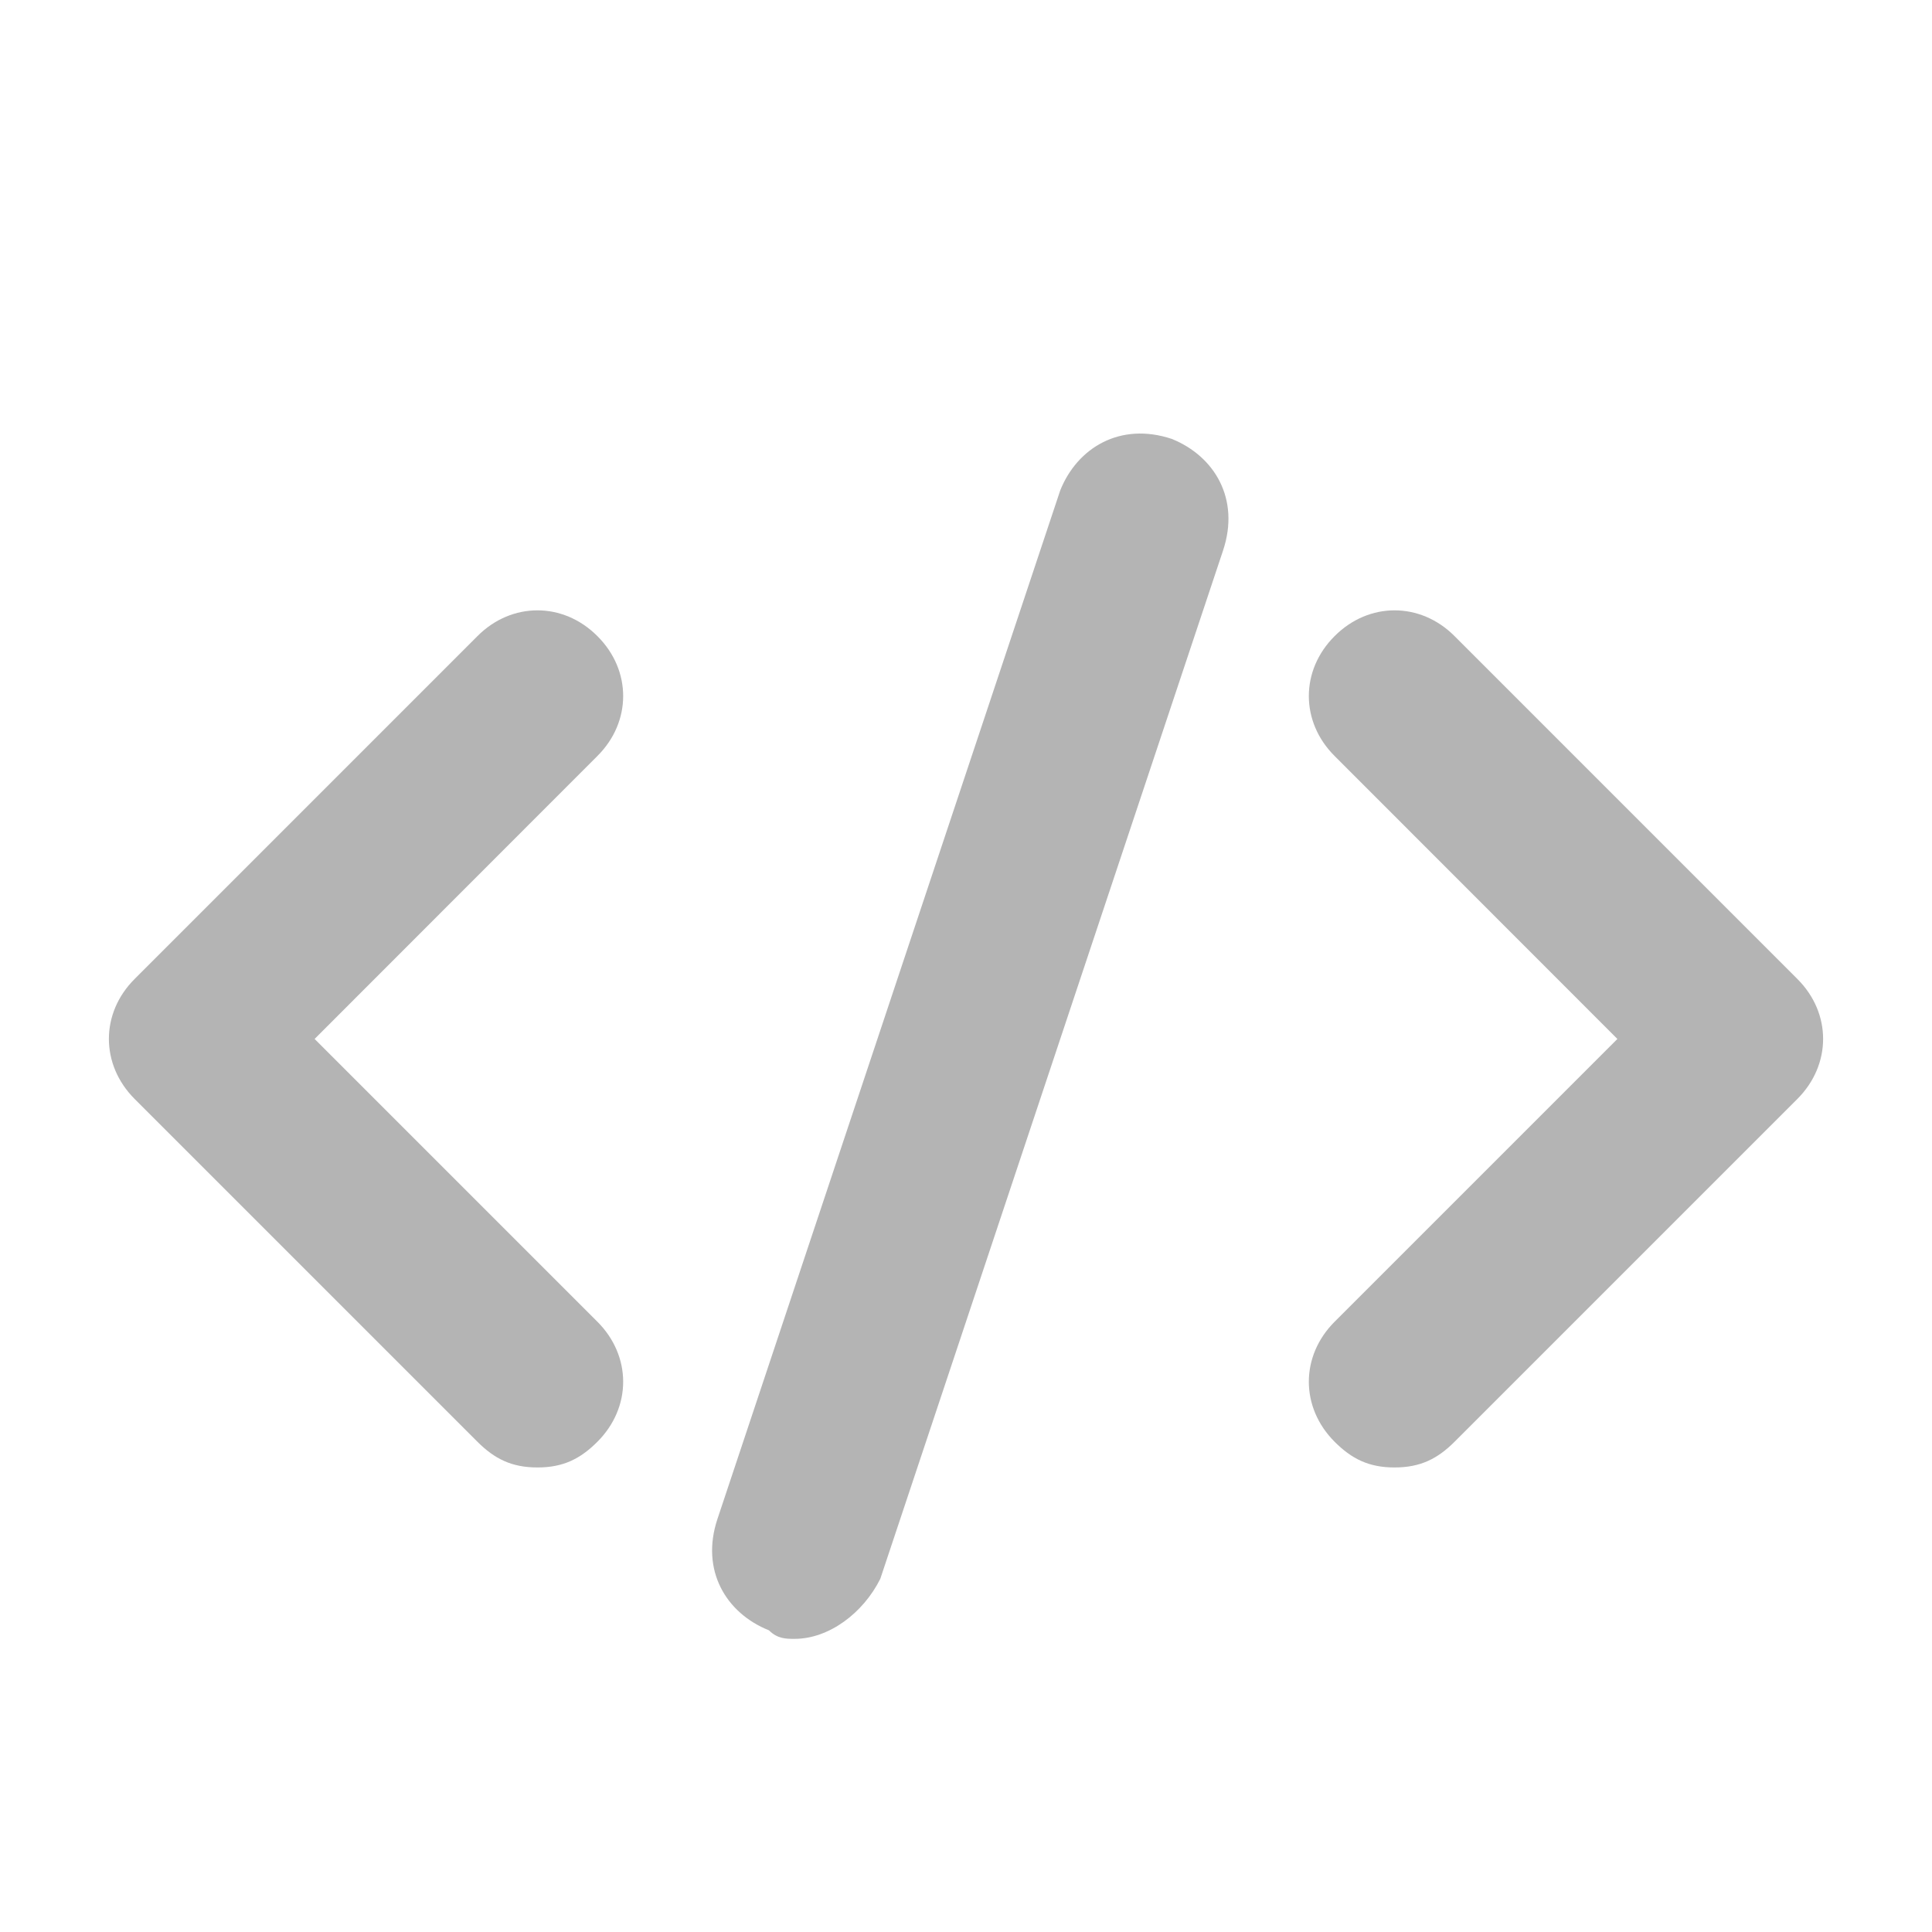
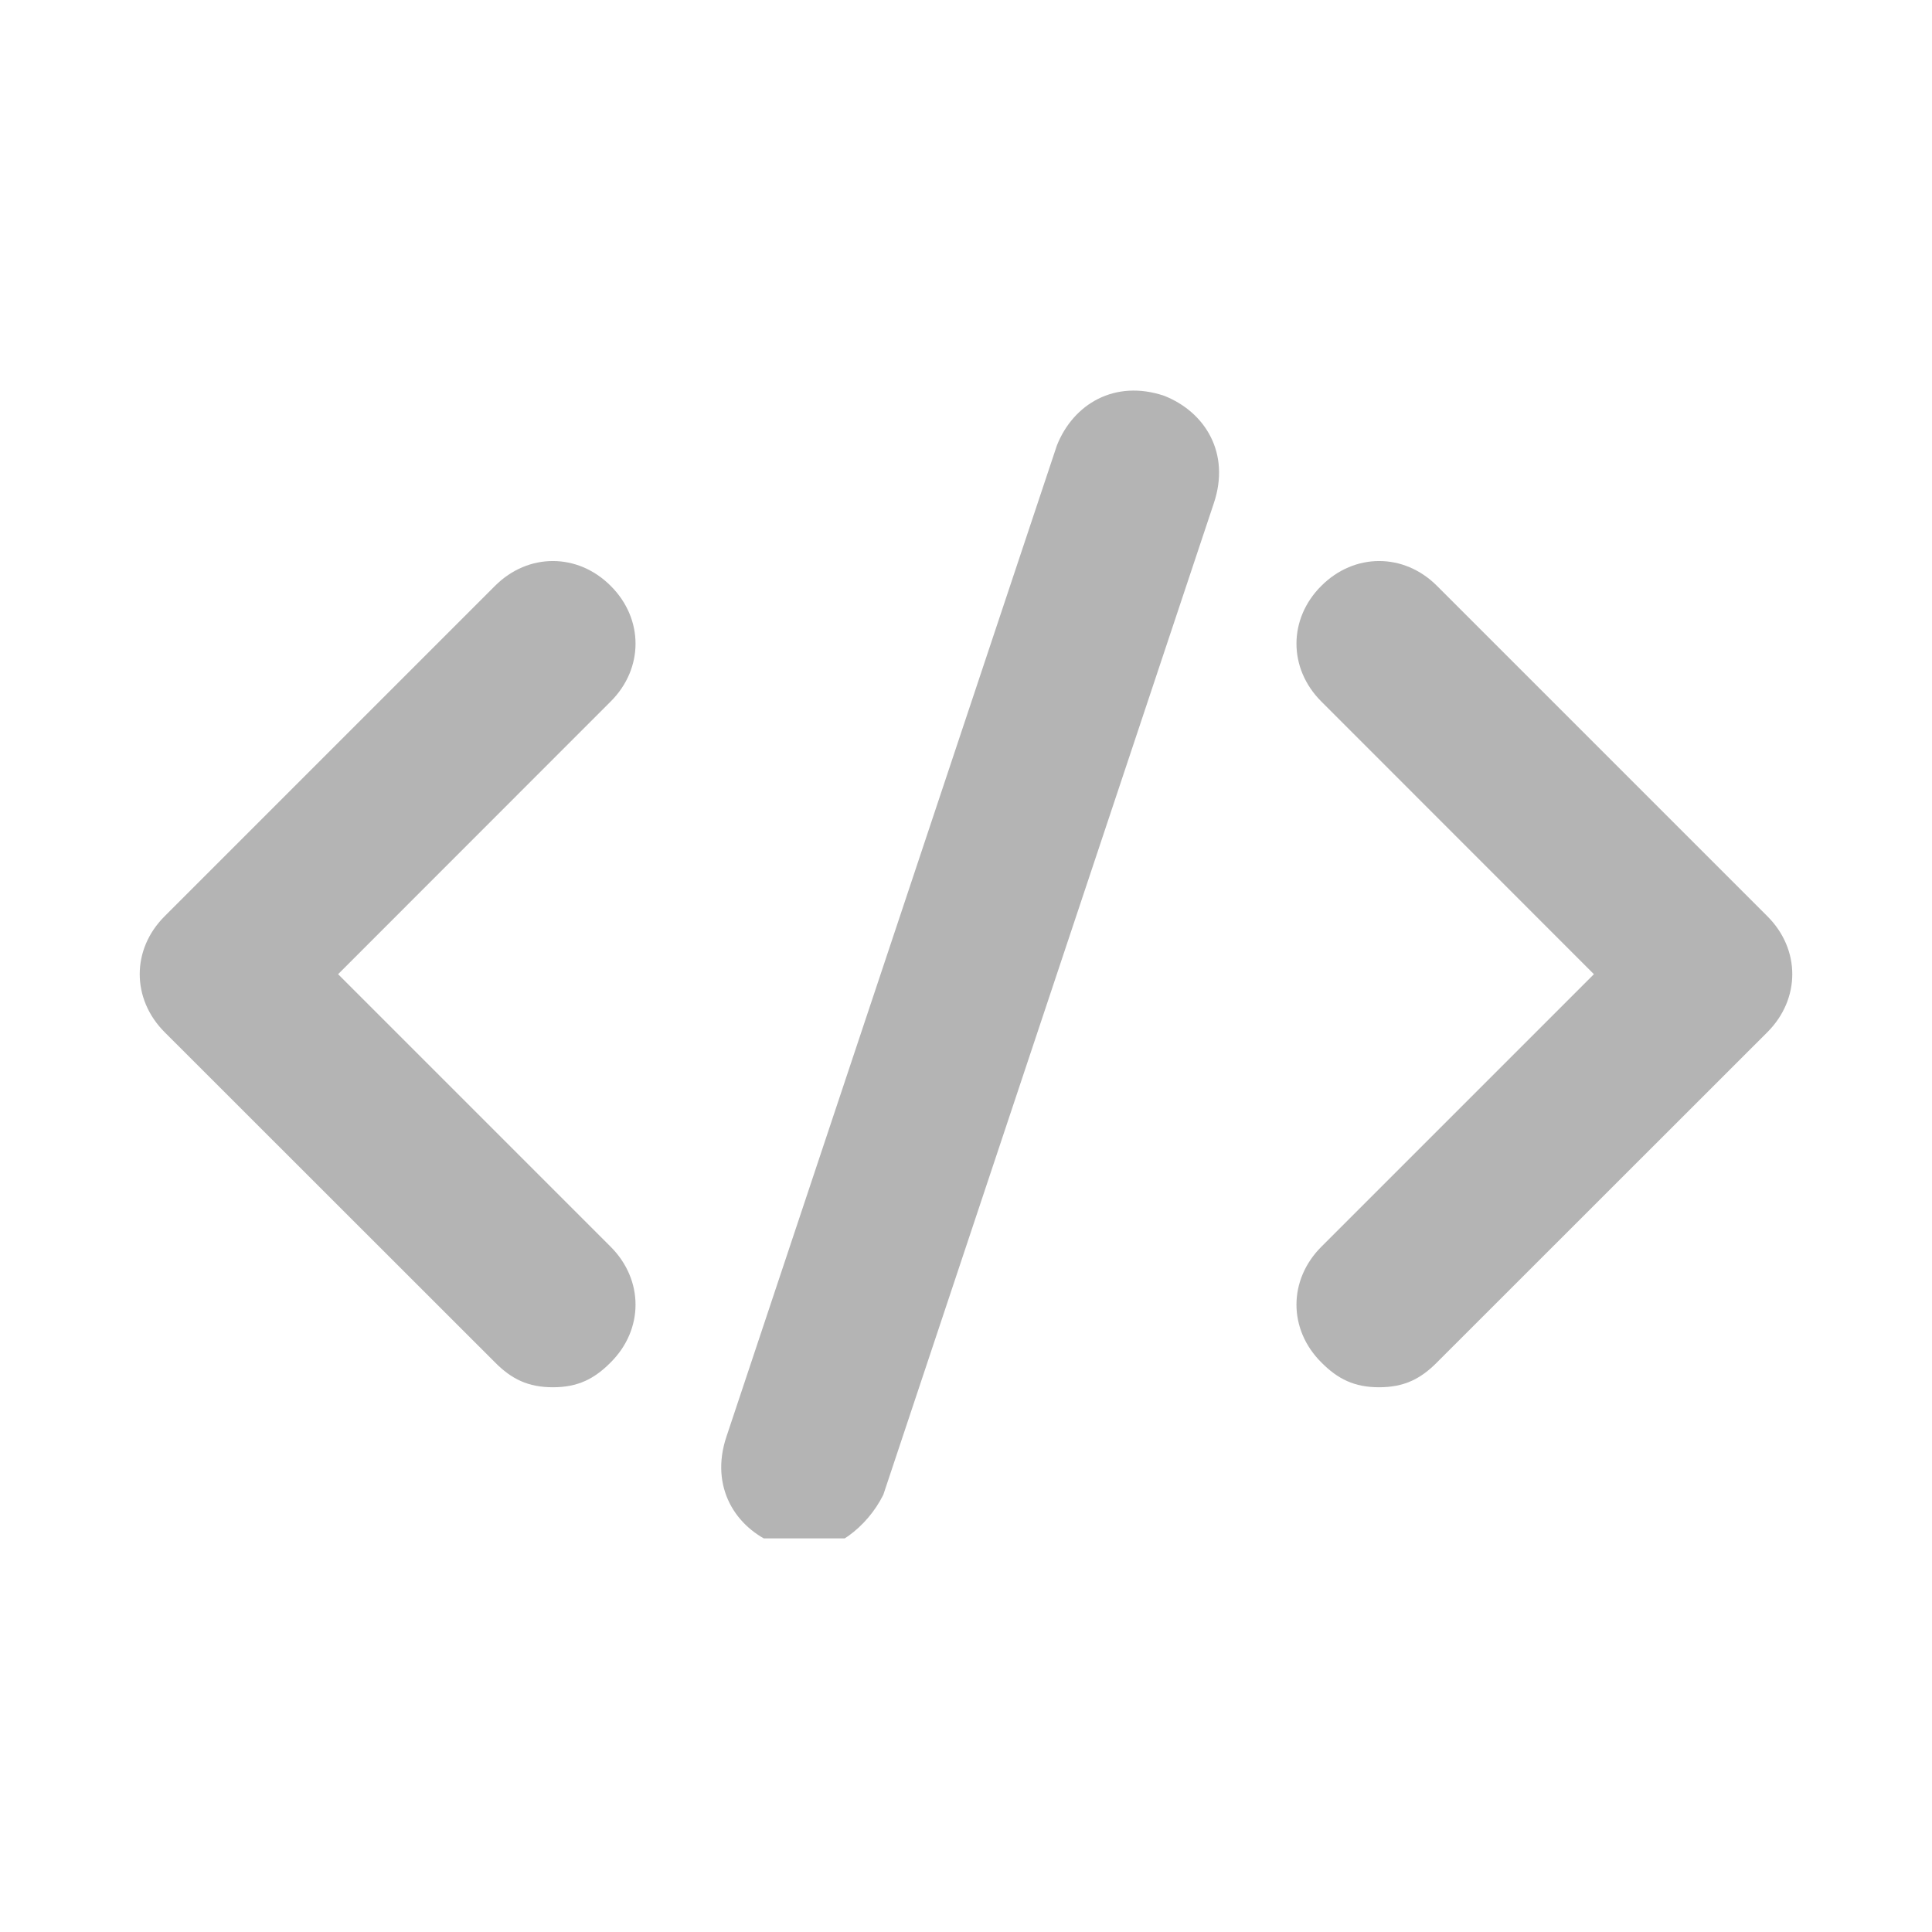
<svg xmlns="http://www.w3.org/2000/svg" width="60" zoomAndPan="magnify" viewBox="0 0 45 45" height="60" preserveAspectRatio="xMidYMid meet" version="1.0">
  <defs>
-     <clipPath id="fcd50d7361">
-       <path d="M 21.883 21.266 L 23 21.266 L 23 22.766 L 21.883 22.766 Z M 21.883 21.266 " clip-rule="nonzero" />
+     <clipPath id="85b1994668">
+       <path d="M 30 13 L 41.977 13 L 41.977 33 L 30 33 Z M 30 13 " clip-rule="nonzero" />
    </clipPath>
-     <clipPath id="3c7f40ddf1">
-       <path d="M 22 22 L 23.383 22 L 23.383 22.766 L 22 22.766 Z M 22 22 " clip-rule="nonzero" />
-     </clipPath>
-     <clipPath id="1c51d71f8b">
-       <path d="M 2.25 14 L 15 14 L 15 35 L 2.25 35 Z M 2.25 14 " clip-rule="nonzero" />
-     </clipPath>
-     <clipPath id="2cca2a2017">
-       <path d="M 30 14 L 42.75 14 L 42.75 35 L 30 35 Z M 30 14 " clip-rule="nonzero" />
-     </clipPath>
-     <clipPath id="44f1b29312">
-       <path d="M 16 10 L 29 10 L 29 38.324 L 16 38.324 Z M 16 10 " clip-rule="nonzero" />
+     <clipPath id="eb09aa5631">
+       <path d="M 16 9 L 29 9 L 29 35.832 L 16 35.832 Z M 16 9 " clip-rule="nonzero" />
    </clipPath>
  </defs>
-   <g clip-path="url(#fcd50d7361)">
-     <path fill="#ff5757" d="M 22.391 22.246 C 22.312 22.246 22.238 22.23 22.168 22.191 C 22.102 22.156 22.043 22.105 22 22.039 C 21.957 21.973 21.93 21.902 21.922 21.824 C 21.914 21.746 21.926 21.672 21.957 21.598 C 21.988 21.527 22.031 21.465 22.094 21.414 C 22.152 21.363 22.223 21.332 22.301 21.316 C 22.375 21.301 22.453 21.305 22.527 21.328 C 22.602 21.352 22.668 21.391 22.723 21.445 C 22.871 21.594 22.906 21.766 22.824 21.957 C 22.746 22.152 22.602 22.246 22.391 22.246 Z M 22.391 21.41 C 22.27 21.41 22.172 21.461 22.098 21.555 C 22.027 21.648 22.004 21.758 22.035 21.871 C 22.066 21.988 22.137 22.07 22.25 22.117 C 22.359 22.164 22.469 22.156 22.574 22.094 C 22.676 22.035 22.738 21.945 22.754 21.824 C 22.77 21.707 22.734 21.605 22.648 21.52 C 22.578 21.449 22.492 21.41 22.391 21.41 Z M 22.391 21.41 " fill-opacity="1" fill-rule="nonzero" />
+   <path fill="#b4b4b4" d="M 12.879 32.312 C 12.301 32.312 11.914 32.121 11.531 31.734 L 3.832 24.039 C 3.062 23.266 3.062 22.113 3.832 21.344 L 11.531 13.645 C 12.301 12.875 13.453 12.875 14.223 13.645 C 14.996 14.414 14.996 15.57 14.223 16.34 L 7.875 22.691 L 14.223 29.039 C 14.996 29.812 14.996 30.965 14.223 31.734 C 13.84 32.121 13.453 32.312 12.879 32.312 Z M 12.879 32.312 " fill-opacity="1" fill-rule="nonzero" />
+   <g clip-path="url(#85b1994668)">
+     <path fill="#b4b4b4" d="M 32.121 32.312 C 31.547 32.312 31.16 32.121 30.777 31.734 C 30.004 30.965 30.004 29.812 30.777 29.039 L 37.125 22.691 L 30.777 16.34 C 30.004 15.57 30.004 14.414 30.777 13.645 C 31.547 12.875 32.699 12.875 33.469 13.645 L 41.168 21.344 C 41.938 22.113 41.938 23.266 41.168 24.039 L 33.469 31.734 C 33.086 32.121 32.699 32.312 32.121 32.312 Z M 32.121 32.312 " fill-opacity="1" fill-rule="nonzero" />
  </g>
-   <g clip-path="url(#3c7f40ddf1)">
-     <path fill="#ff5757" d="M 23.055 22.496 C 23.043 22.496 23.031 22.488 23.02 22.48 L 22.648 22.109 C 22.625 22.086 22.625 22.062 22.648 22.035 C 22.676 22.012 22.699 22.012 22.723 22.035 L 23.094 22.406 C 23.109 22.422 23.113 22.441 23.105 22.465 C 23.094 22.484 23.078 22.496 23.055 22.496 Z M 23.055 22.496 " fill-opacity="1" fill-rule="nonzero" />
-   </g>
-   <g clip-path="url(#1c51d71f8b)">
-     <path fill="#b4b4b4" d="M 12.52 34.18 C 11.918 34.18 11.52 33.98 11.121 33.582 L 3.137 25.598 C 2.336 24.797 2.336 23.598 3.137 22.801 L 11.121 14.816 C 11.918 14.016 13.117 14.016 13.914 14.816 C 14.715 15.613 14.715 16.812 13.914 17.609 L 7.328 24.199 L 13.914 30.785 C 14.715 31.586 14.715 32.781 13.914 33.582 C 13.516 33.98 13.117 34.18 12.52 34.18 Z M 12.52 34.18 " fill-opacity="1" fill-rule="nonzero" />
-   </g>
-   <g clip-path="url(#2cca2a2017)">
-     <path fill="#b4b4b4" d="M 32.48 34.18 C 31.883 34.18 31.484 33.98 31.086 33.582 C 30.285 32.781 30.285 31.586 31.086 30.785 L 37.672 24.199 L 31.086 17.609 C 30.285 16.812 30.285 15.613 31.086 14.816 C 31.883 14.016 33.082 14.016 33.879 14.816 L 41.863 22.801 C 42.664 23.598 42.664 24.797 41.863 25.598 L 33.879 33.582 C 33.48 33.98 33.082 34.18 32.48 34.18 Z M 32.48 34.18 " fill-opacity="1" fill-rule="nonzero" />
-   </g>
-   <g clip-path="url(#44f1b29312)">
-     <path fill="#b4b4b4" d="M 18.508 38.172 C 18.309 38.172 18.109 38.172 17.91 37.973 C 16.91 37.574 16.312 36.574 16.711 35.379 L 24.695 11.422 C 25.094 10.426 26.094 9.824 27.293 10.223 C 28.289 10.625 28.887 11.621 28.488 12.82 L 20.504 36.773 C 20.105 37.574 19.305 38.172 18.508 38.172 Z M 18.508 38.172 " fill-opacity="1" fill-rule="nonzero" />
+   <g clip-path="url(#eb09aa5631)">
+     <path fill="#b4b4b4" d="M 18.652 36.16 C 18.457 36.16 18.266 36.16 18.074 35.969 C 17.113 35.586 16.535 34.621 16.918 33.469 L 24.617 10.375 C 25 9.41 25.965 8.832 27.117 9.219 C 28.082 9.602 28.66 10.566 28.273 11.719 L 20.574 34.816 C 20.191 35.586 19.422 36.16 18.652 36.16 Z M 18.652 36.16 " fill-opacity="1" fill-rule="nonzero" />
  </g>
</svg>
